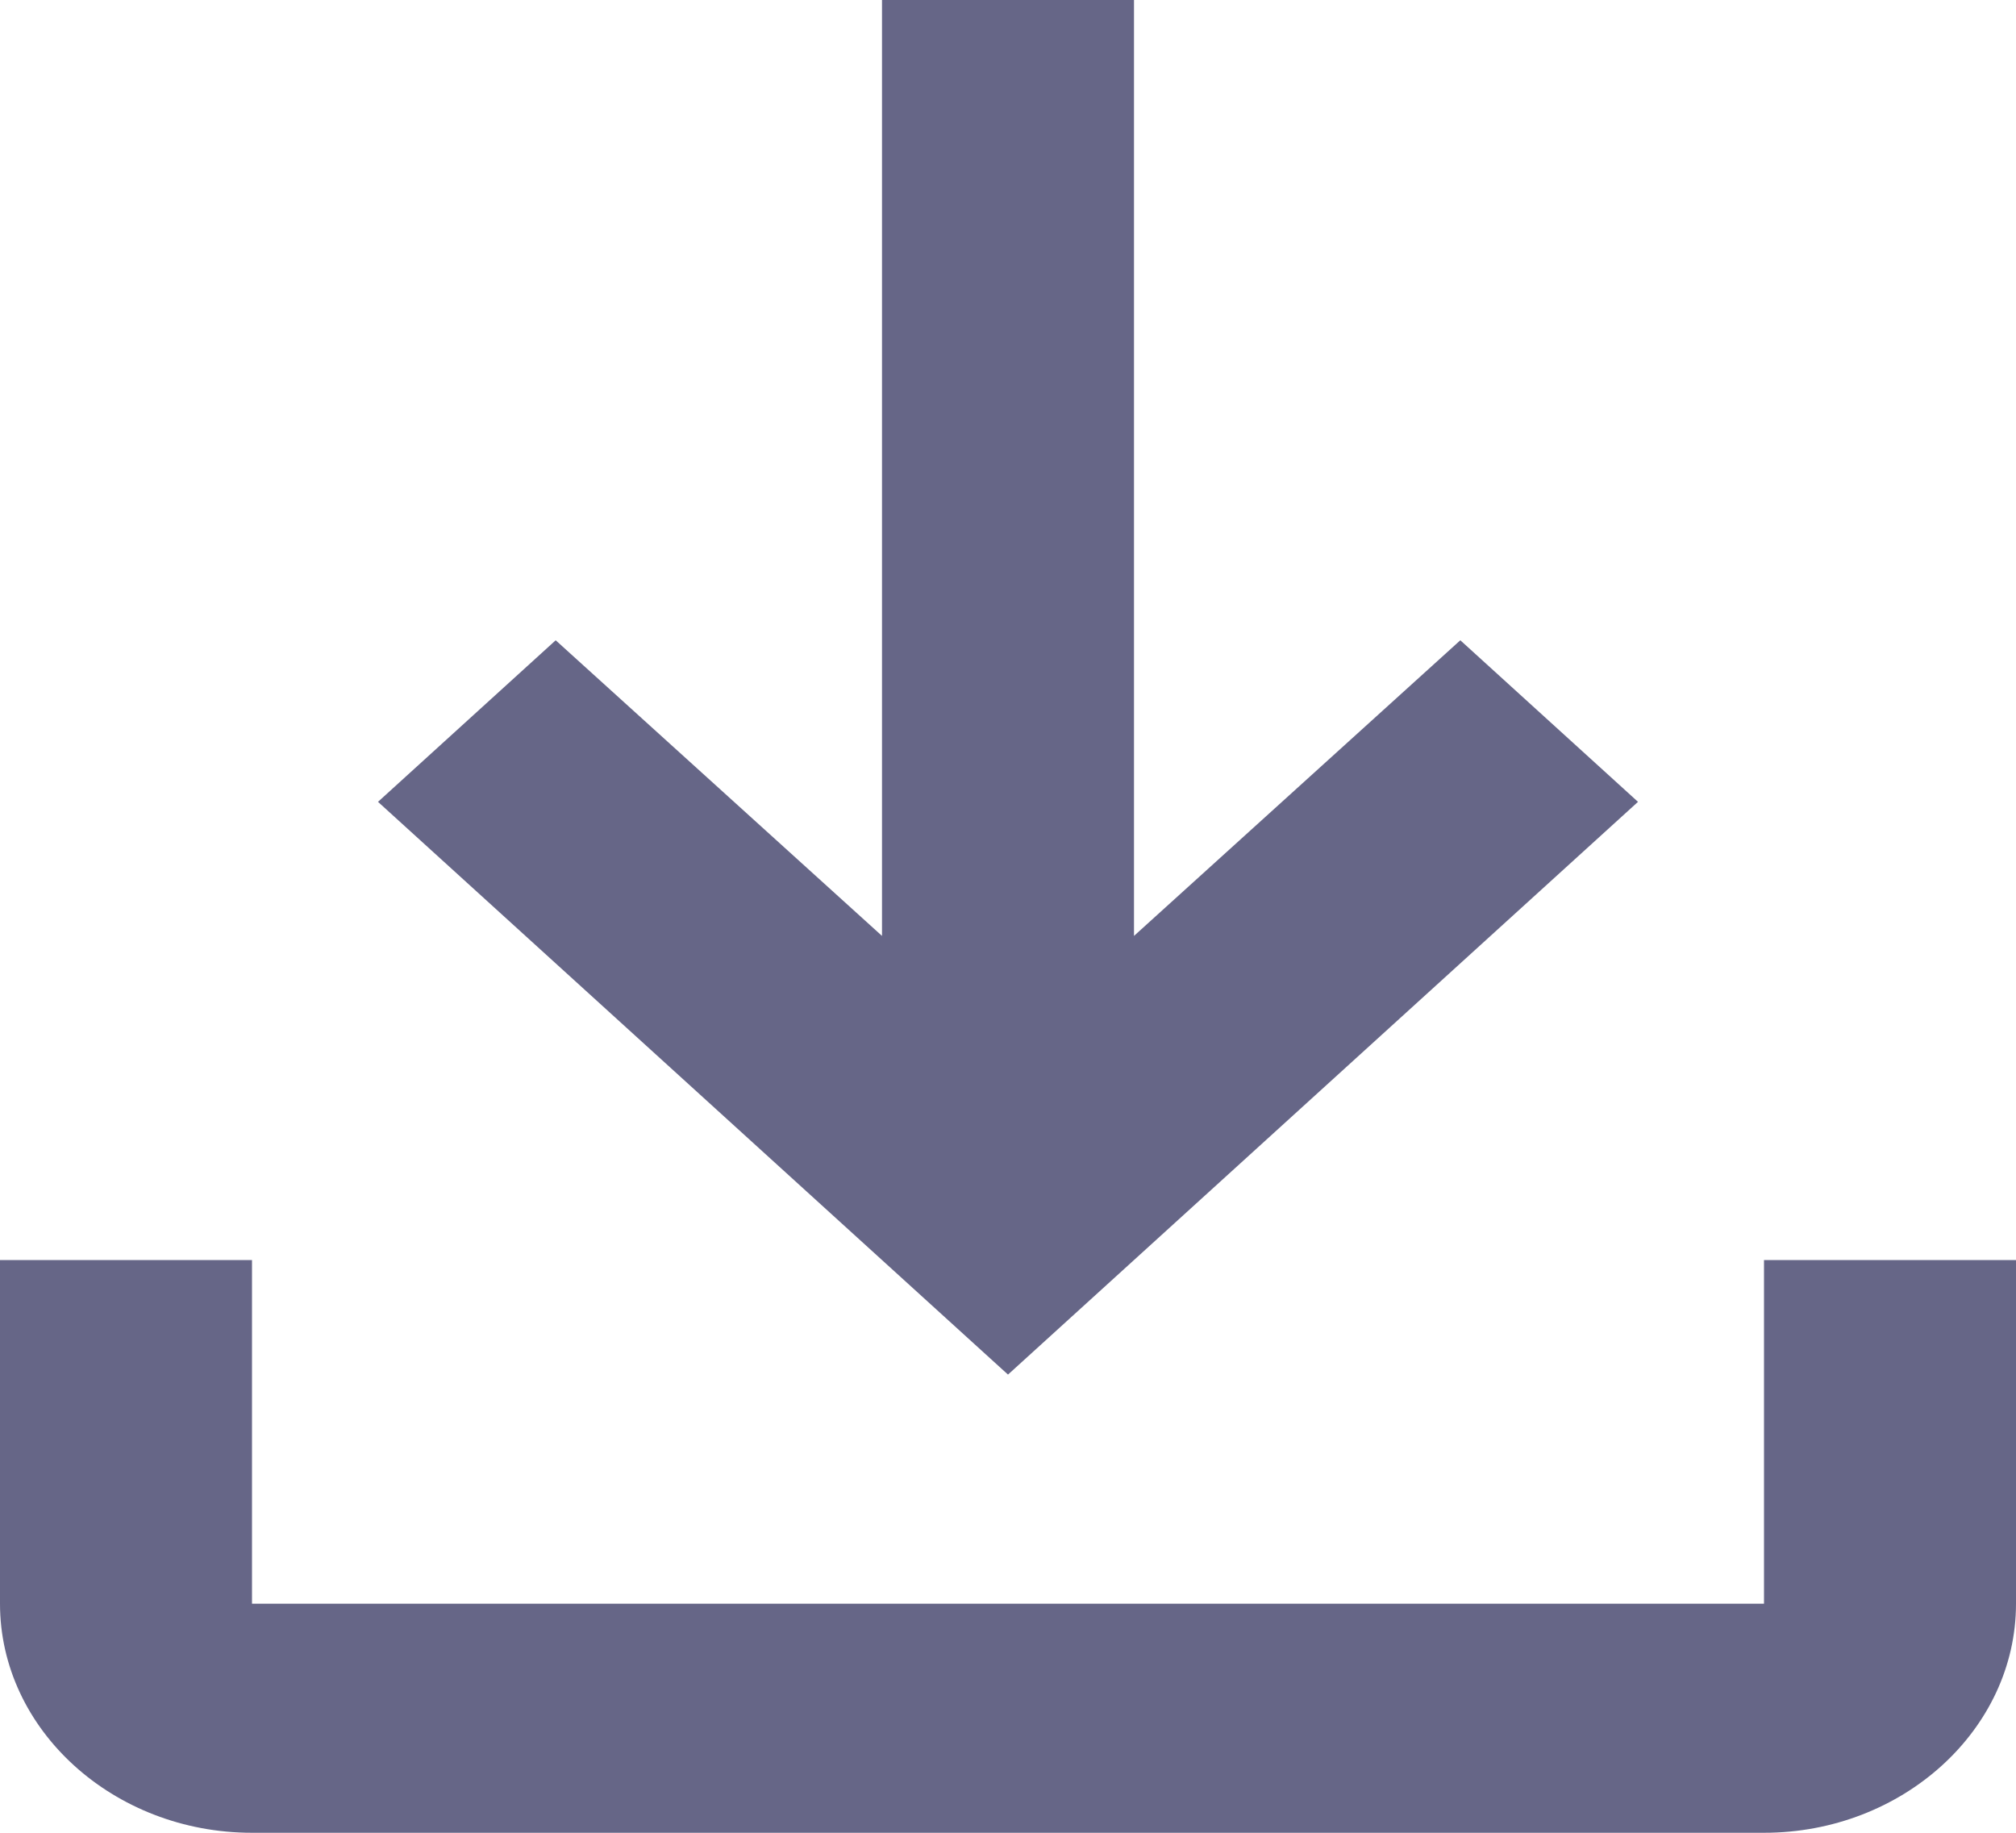
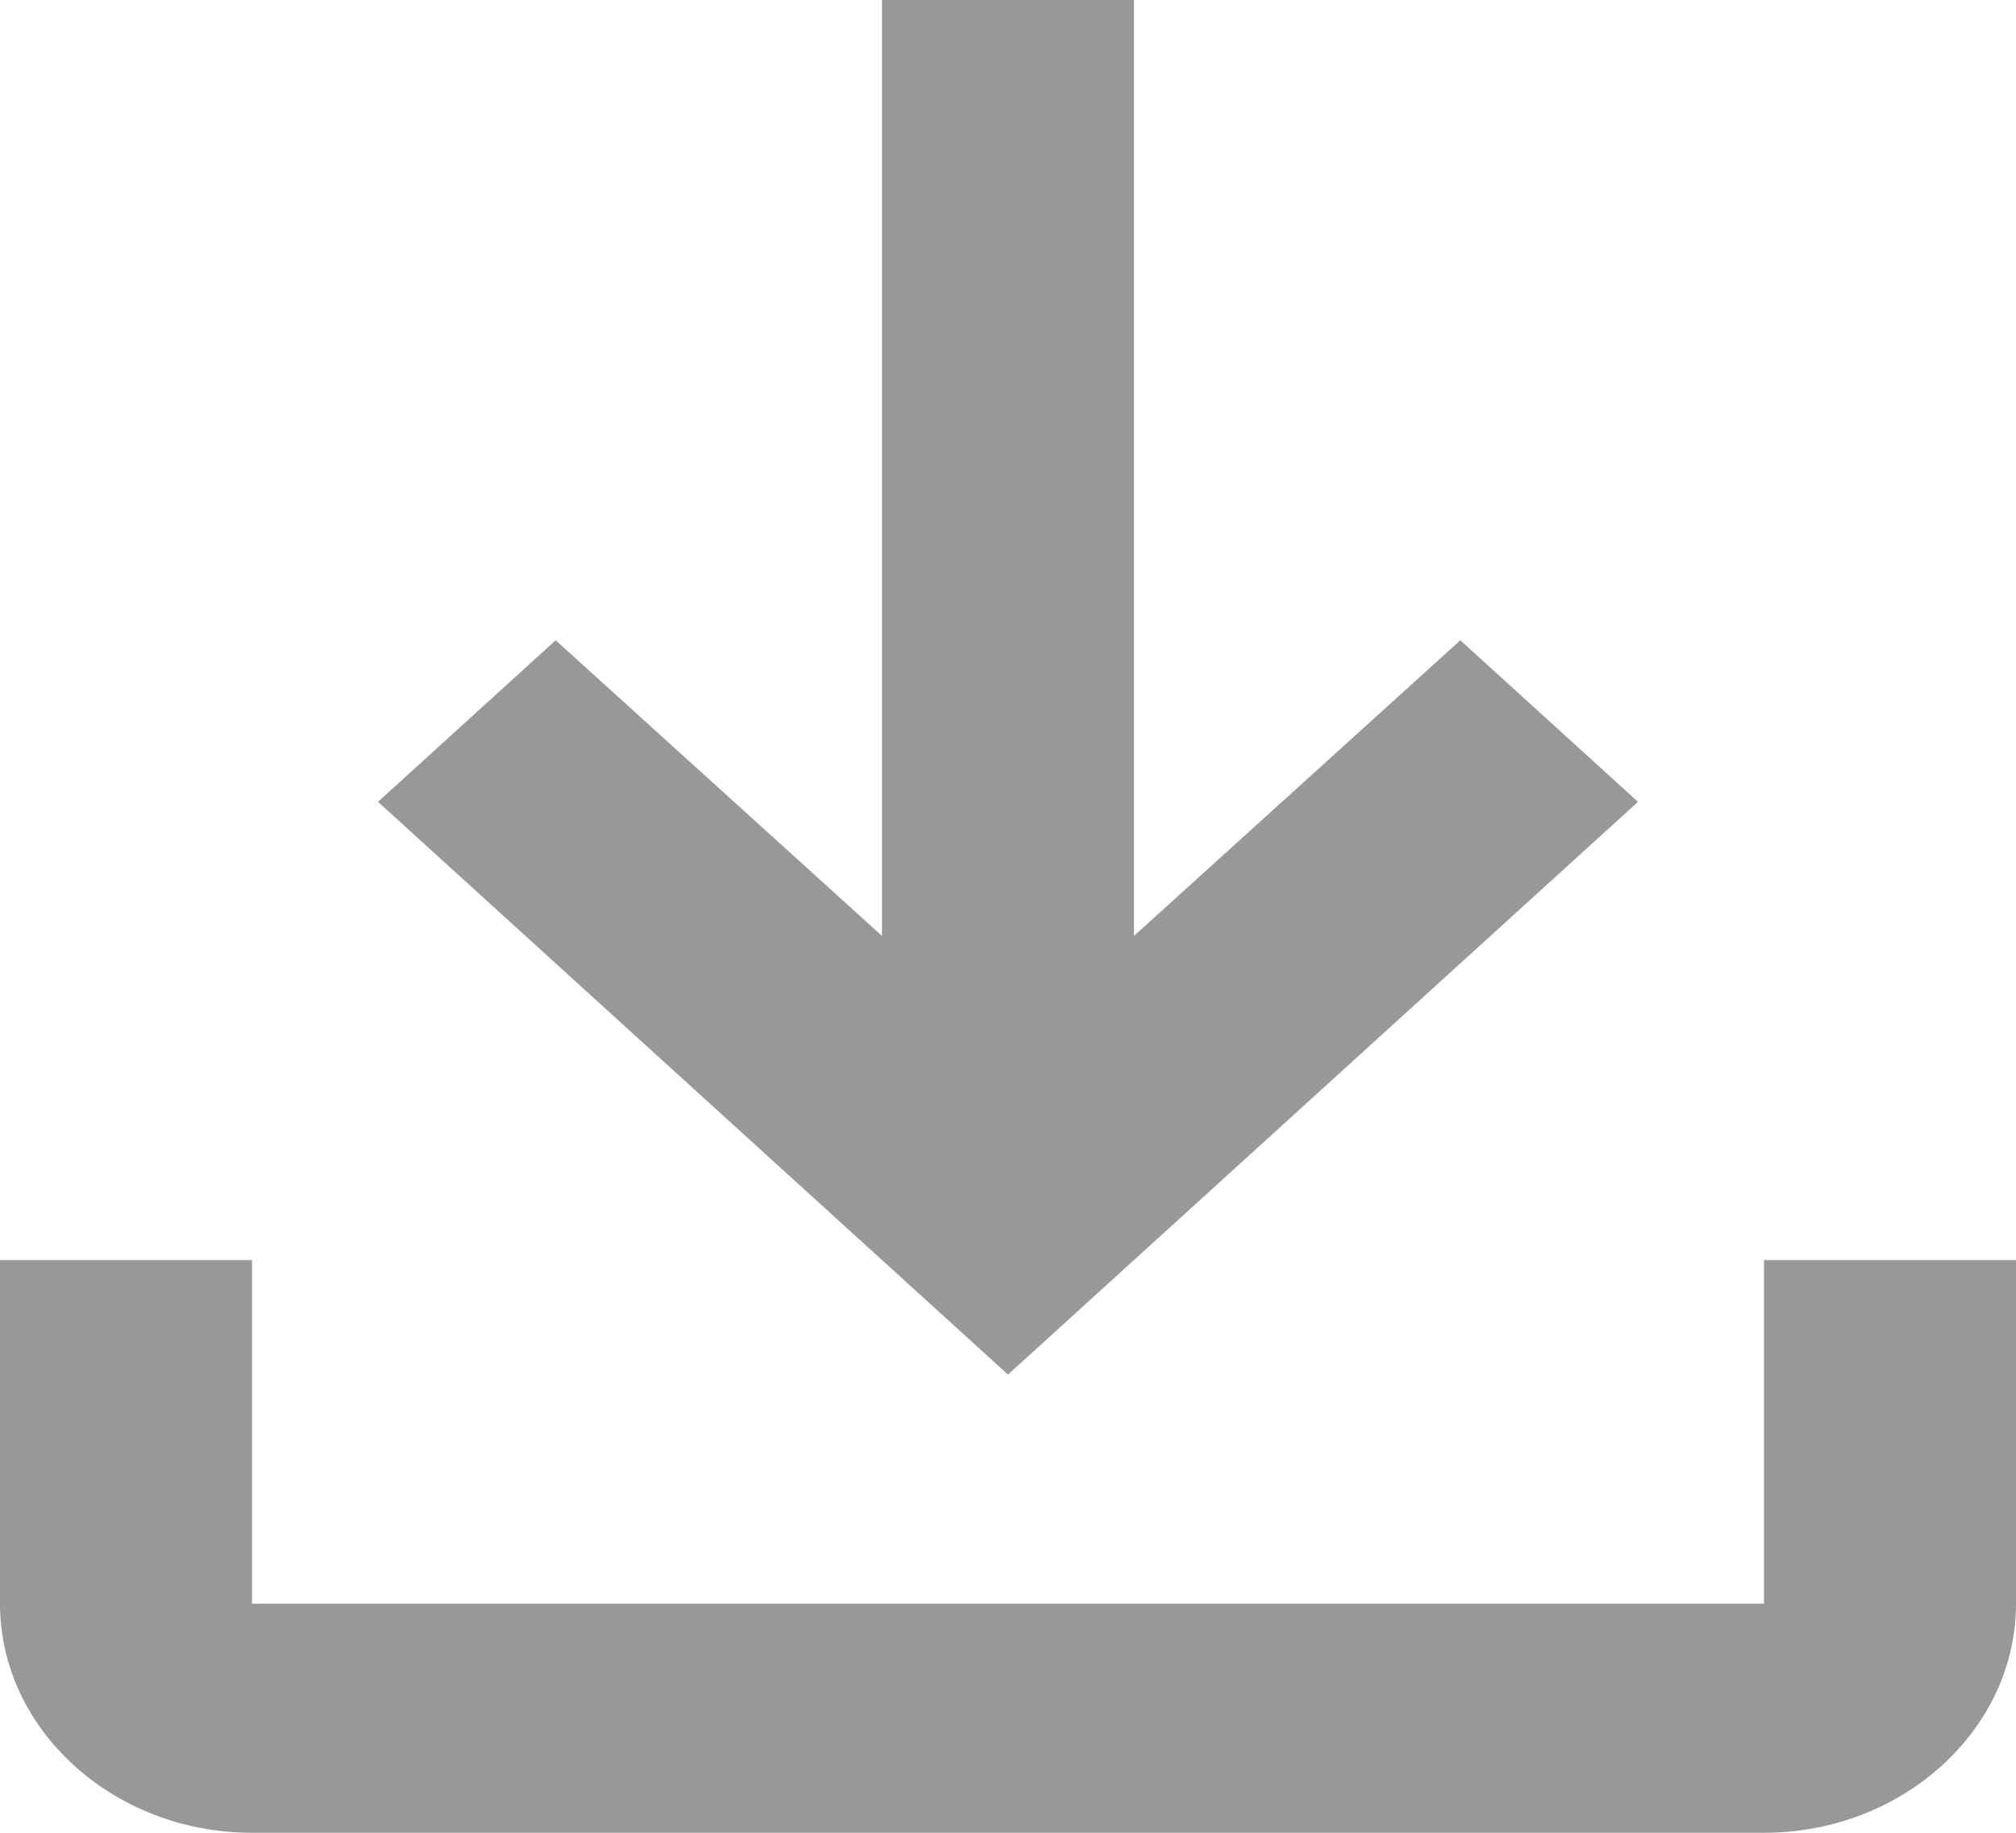
<svg xmlns="http://www.w3.org/2000/svg" width="22" height="20" viewBox="0 0 22 20" fill="none">
-   <path d="M19.25 13.75V17.5H2.75V13.75H0V17.5C0 18.875 1.238 20 2.75 20H19.25C20.762 20 22 18.875 22 17.5V13.75H19.25ZM17.875 8.75L15.936 6.987L12.375 10.213V0H9.625V10.213L6.064 6.987L4.125 8.75L11 15L17.875 8.75Z" fill="#666687" />
+   <path d="M19.25 13.75V17.5H2.75V13.75H0V17.5C0 18.875 1.238 20 2.75 20H19.25C20.762 20 22 18.875 22 17.5V13.75H19.25ZM17.875 8.75L15.936 6.987L12.375 10.213V0H9.625V10.213L6.064 6.987L4.125 8.75L11 15L17.875 8.75Z" fill="#989898" />
</svg>
